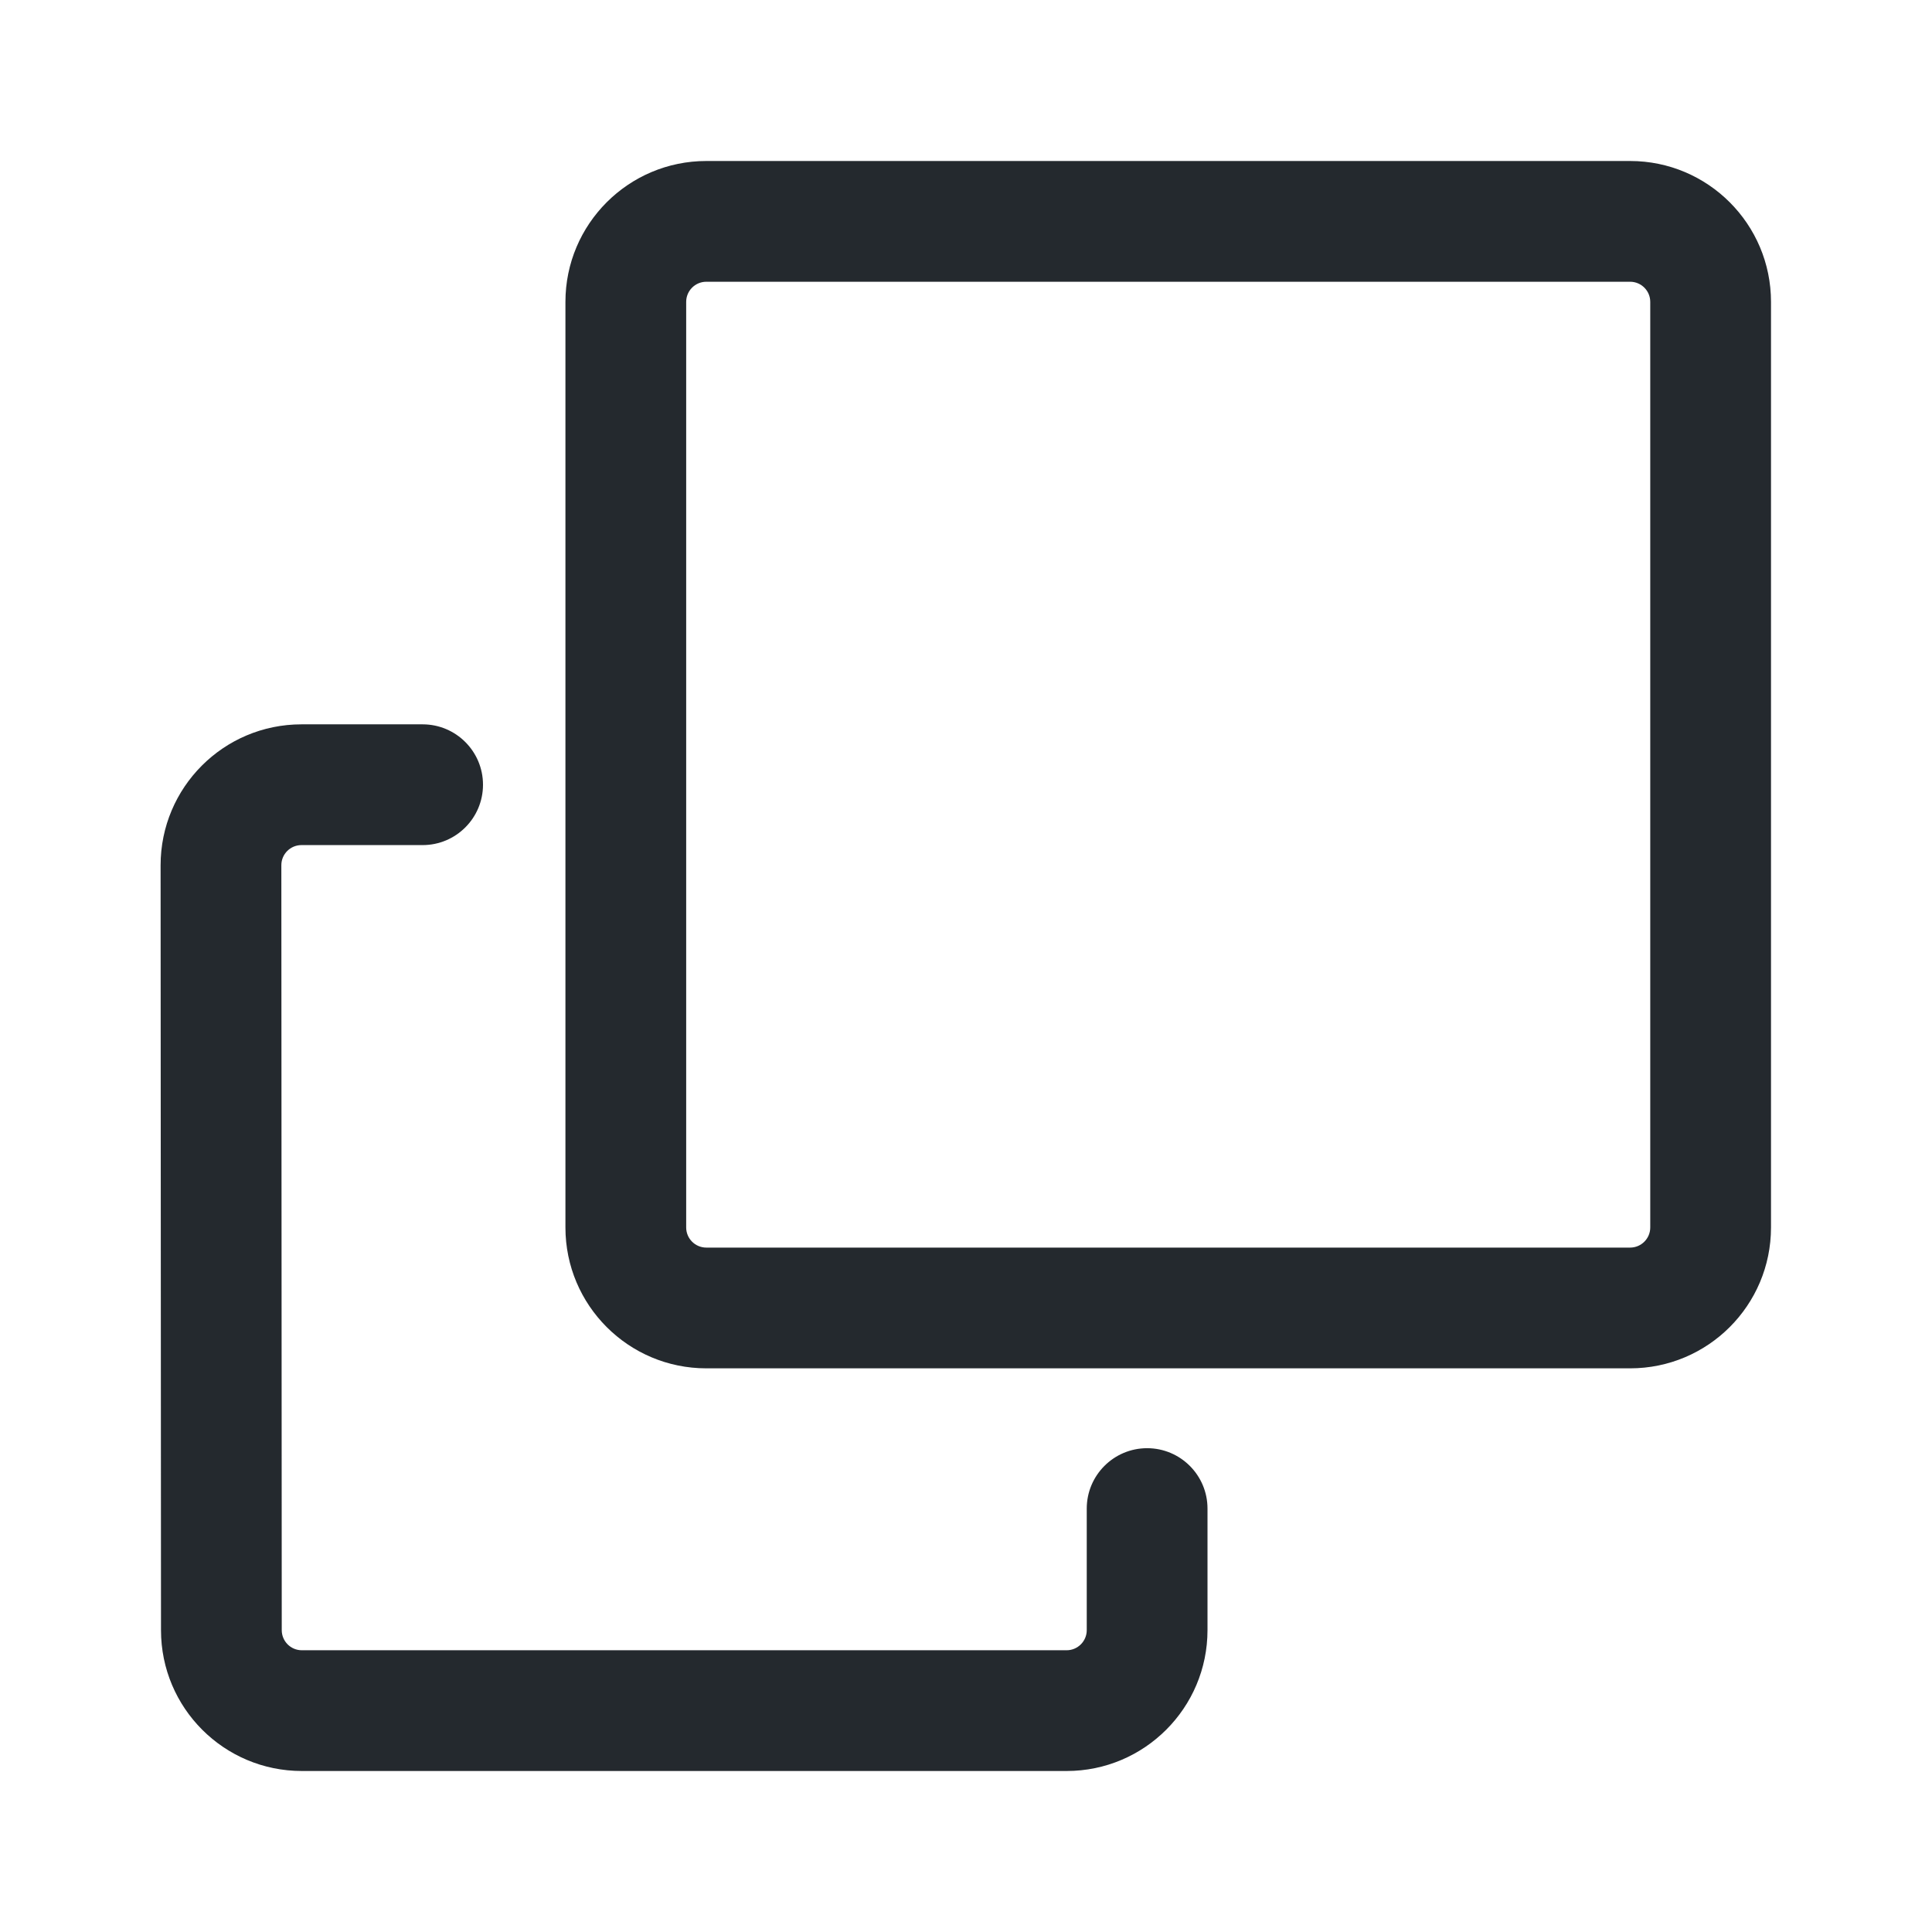
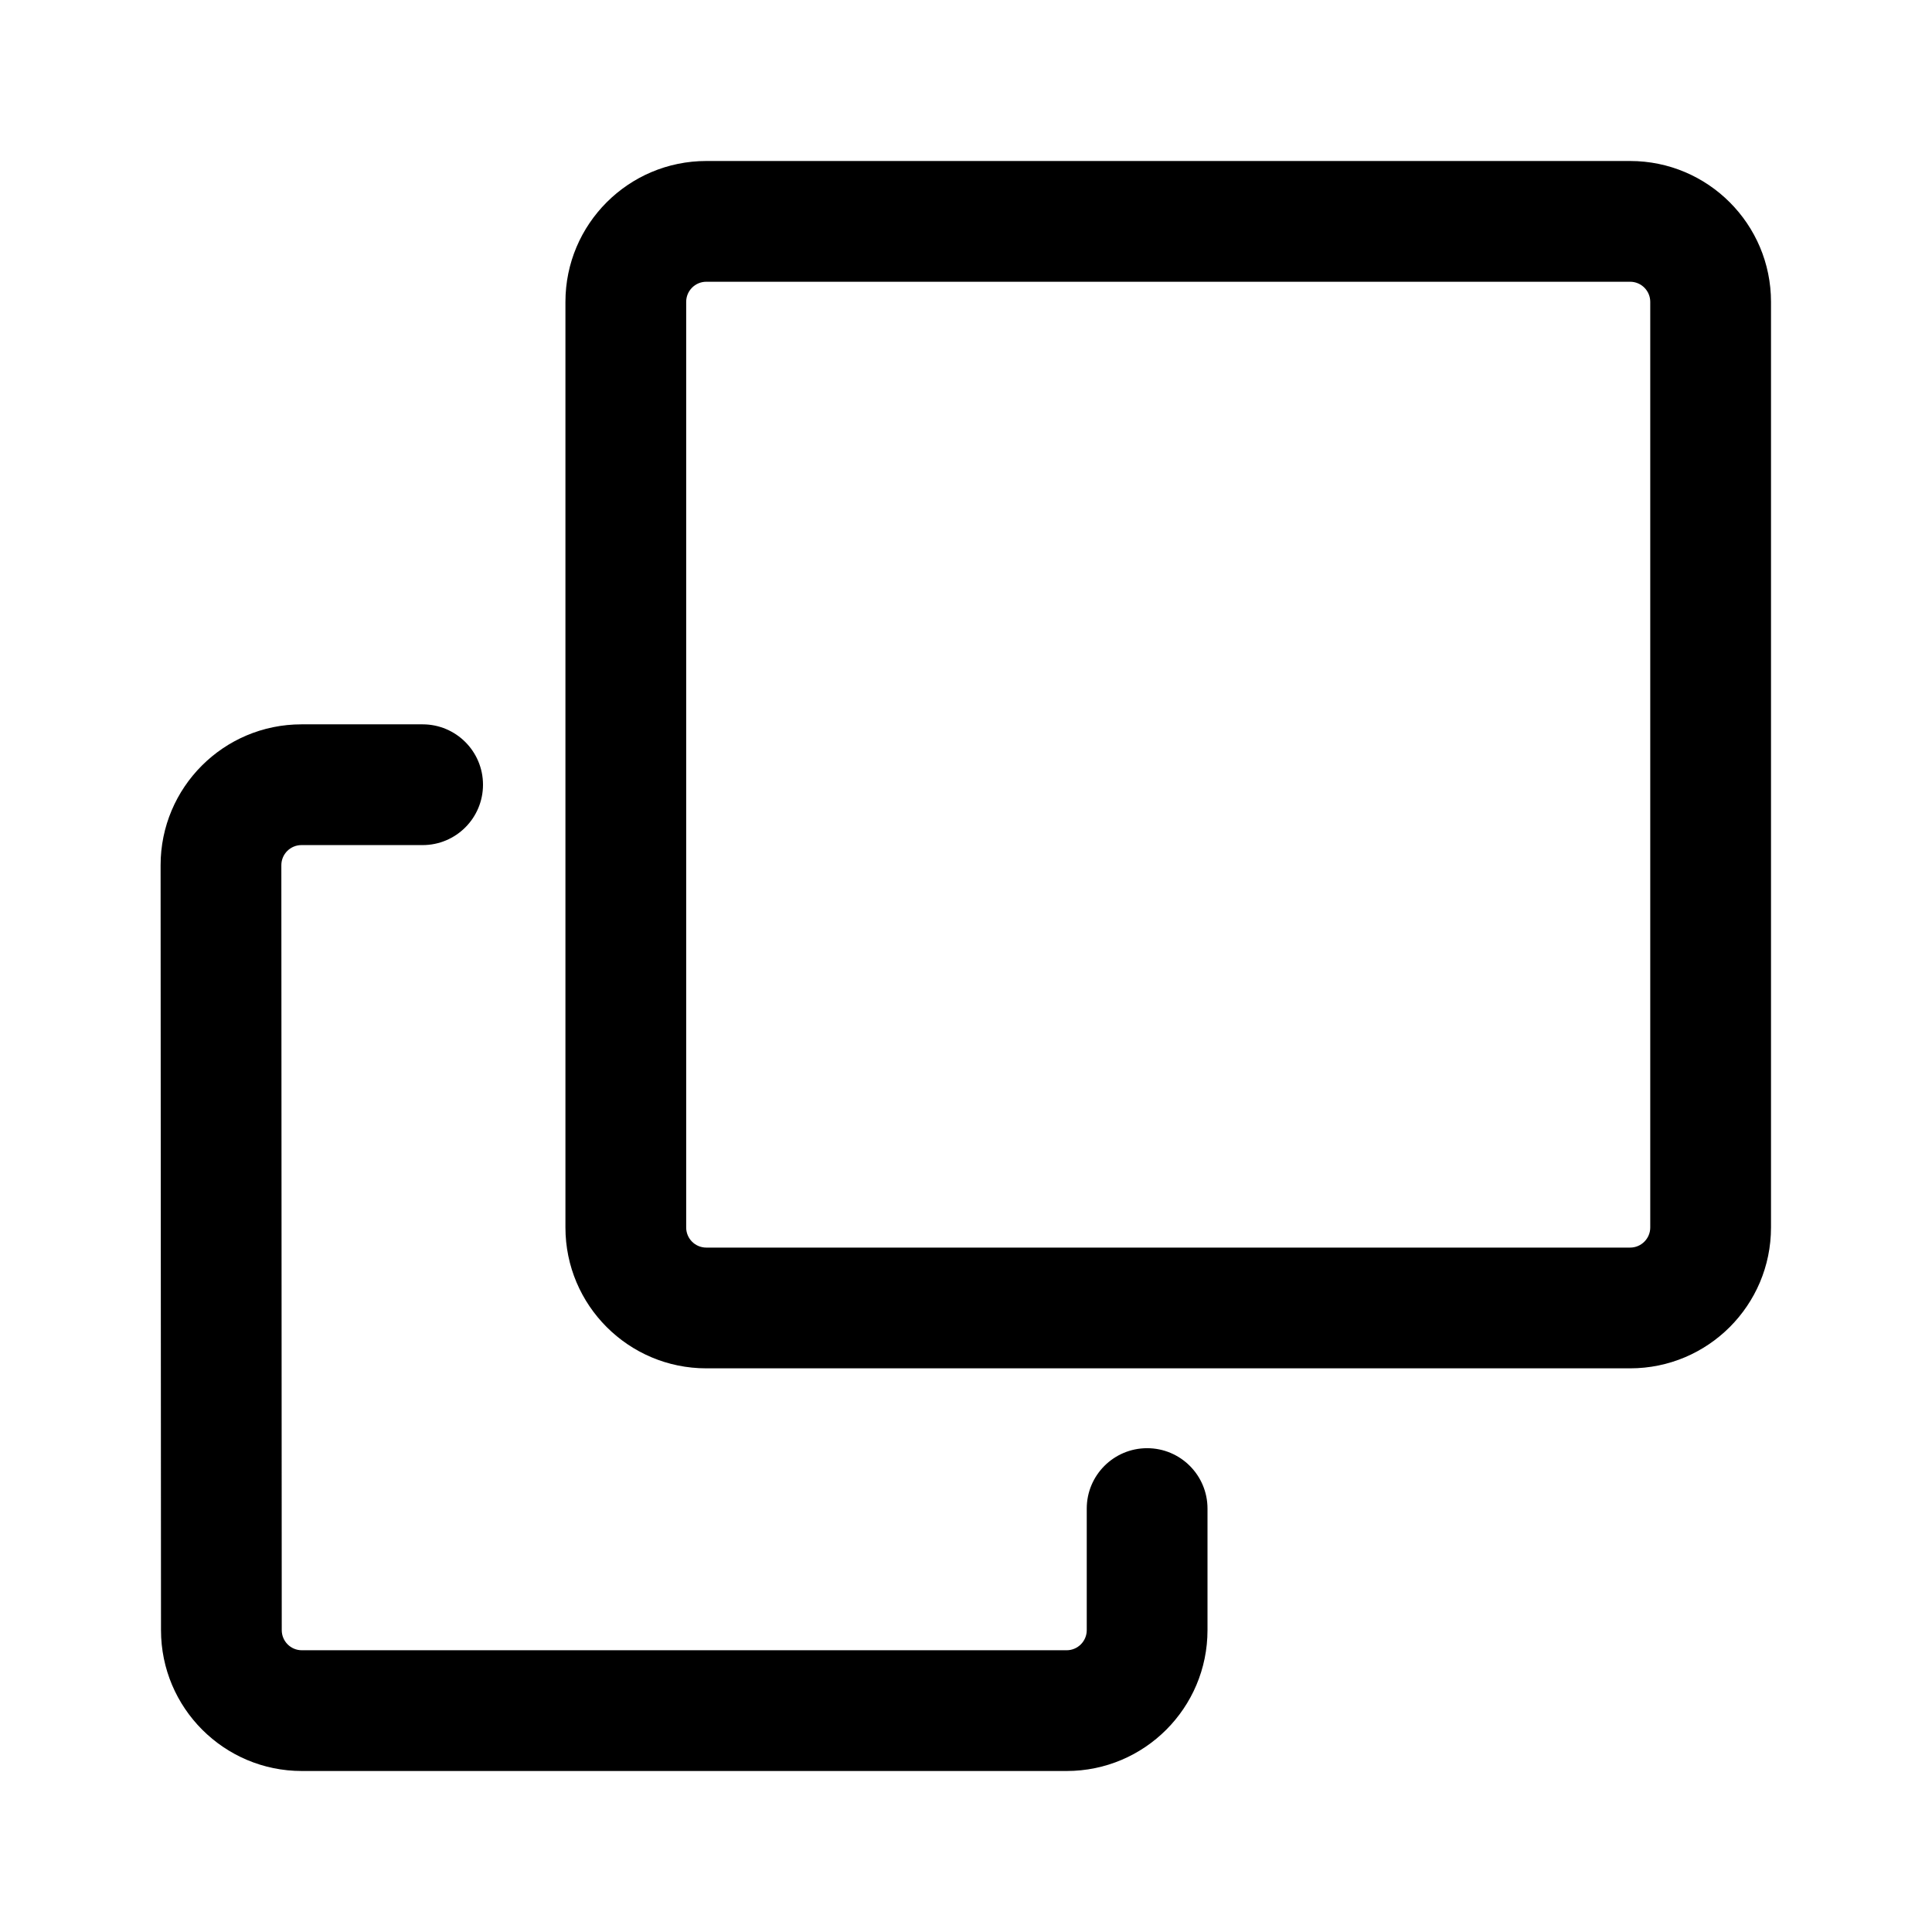
- <svg xmlns="http://www.w3.org/2000/svg" width="24" height="24" viewBox="0 0 24 24" fill="none">
-   <path fill-rule="evenodd" clip-rule="evenodd" d="M7.024 3.75C7.024 2.784 7.808 2 8.774 2L20.25 2C21.216 2 22 2.784 22 3.75L22 15.248C22 16.215 21.216 16.998 20.25 16.998L8.774 16.998C7.808 16.998 7.024 16.215 7.024 15.248L7.024 3.75ZM8.774 3.5C8.636 3.5 8.524 3.612 8.524 3.75L8.524 15.248C8.524 15.386 8.636 15.498 8.774 15.498L20.25 15.498C20.388 15.498 20.5 15.386 20.5 15.248L20.5 3.75C20.5 3.612 20.388 3.5 20.25 3.5L8.774 3.5Z" fill="#24292E" />
-   <path d="M1.995 10.749C1.995 9.782 2.778 8.998 3.745 8.998H5.25C5.664 8.998 6 9.334 6 9.748C6 10.162 5.664 10.498 5.25 10.498H3.745C3.607 10.498 3.495 10.61 3.495 10.748L3.5 20.25C3.5 20.388 3.611 20.5 3.75 20.5L13.25 20.5C13.388 20.5 13.5 20.388 13.5 20.25V18.74C13.5 18.326 13.836 17.99 14.25 17.99C14.664 17.99 15 18.326 15 18.74V20.25C15 21.216 14.216 22 13.25 22L3.75 22C2.783 22 2 21.217 2 20.251L1.995 10.749Z" fill="#24292E" />
+ <svg xmlns="http://www.w3.org/2000/svg" width="24" height="24" viewBox="0 0 24 24">
+   <path fill-rule="evenodd" d="M7.024 3.75c0-.966.784-1.75 1.75-1.75H20.25c.966 0 1.75.784 1.75 1.75v11.498a1.75 1.75 0 01-1.75 1.75H8.774a1.75 1.75 0 01-1.75-1.75V3.75zm1.75-.25a.25.25 0 00-.25.25v11.498c0 .139.112.25.25.25H20.25a.25.25 0 00.25-.25V3.75a.25.25 0 00-.25-.25H8.774z" />
+   <path d="M1.995 10.749a1.75 1.75 0 011.75-1.751H5.25a.75.75 0 110 1.5H3.745a.25.25 0 00-.25.25L3.5 20.25c0 .138.111.25.25.25h9.5a.25.25 0 00.25-.25v-1.51a.75.75 0 111.5 0v1.51A1.75 1.75 0 0113.25 22h-9.5A1.75 1.75 0 012 20.25l-.005-9.501z" />
</svg>
